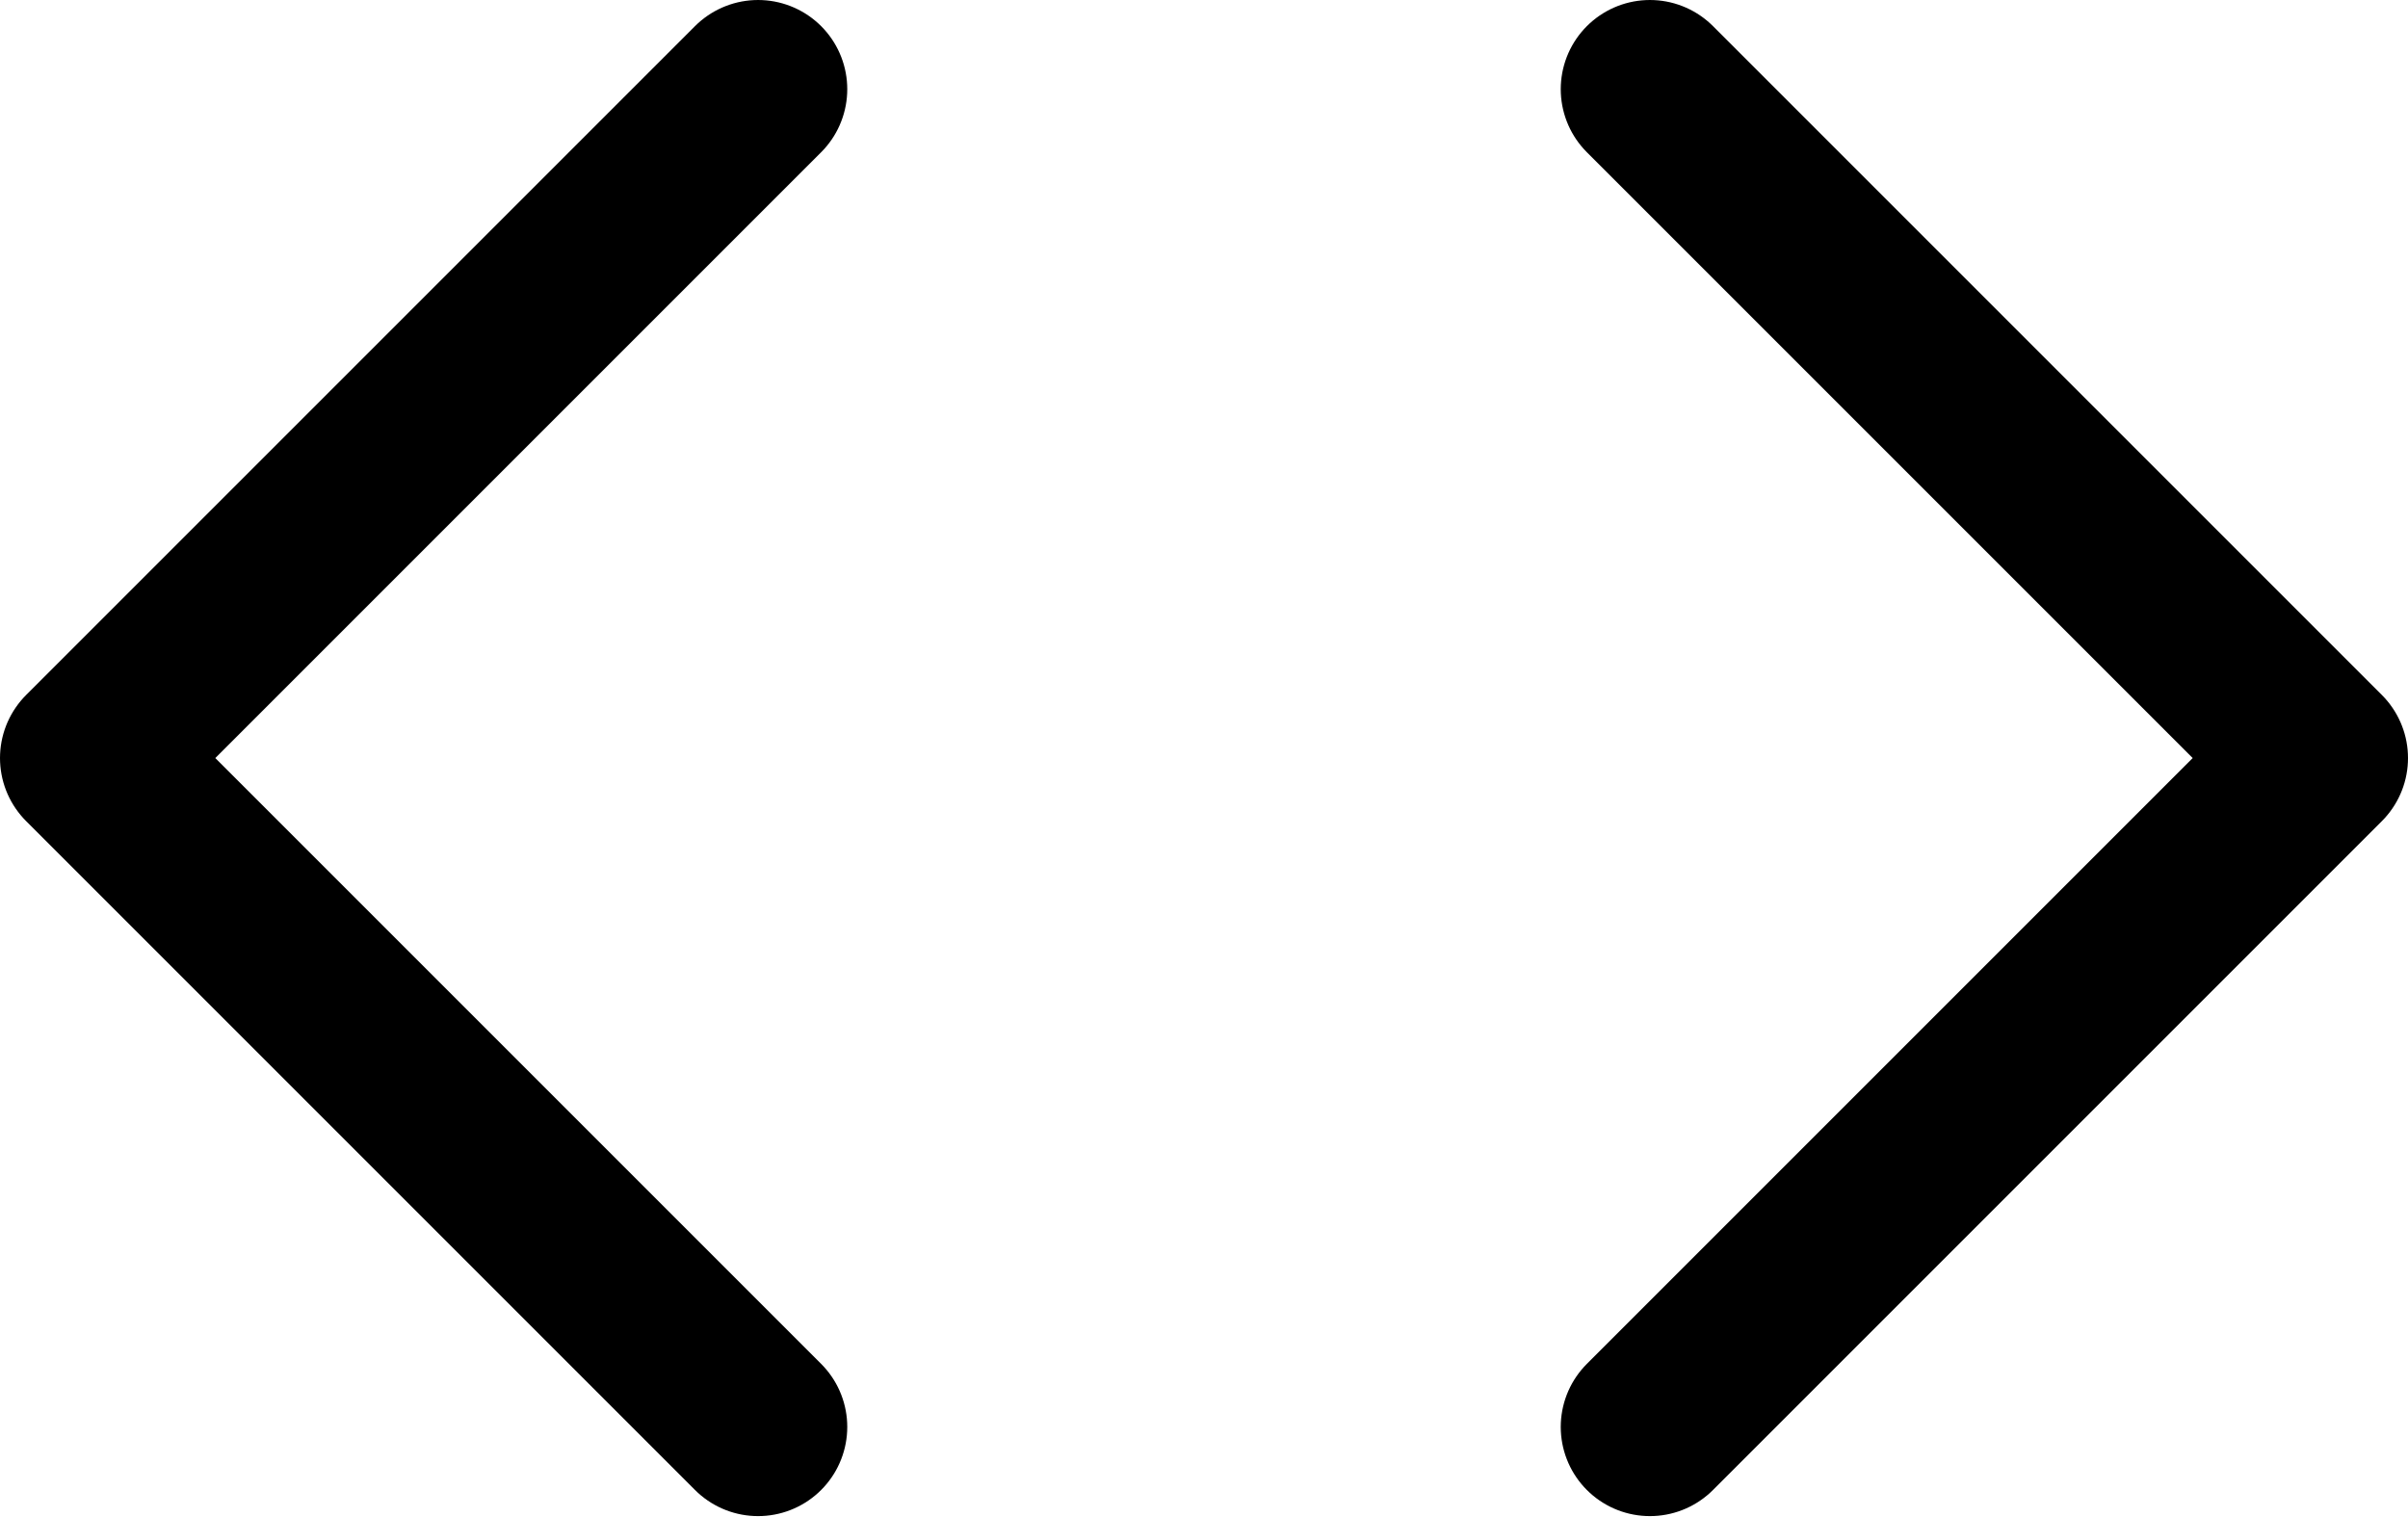
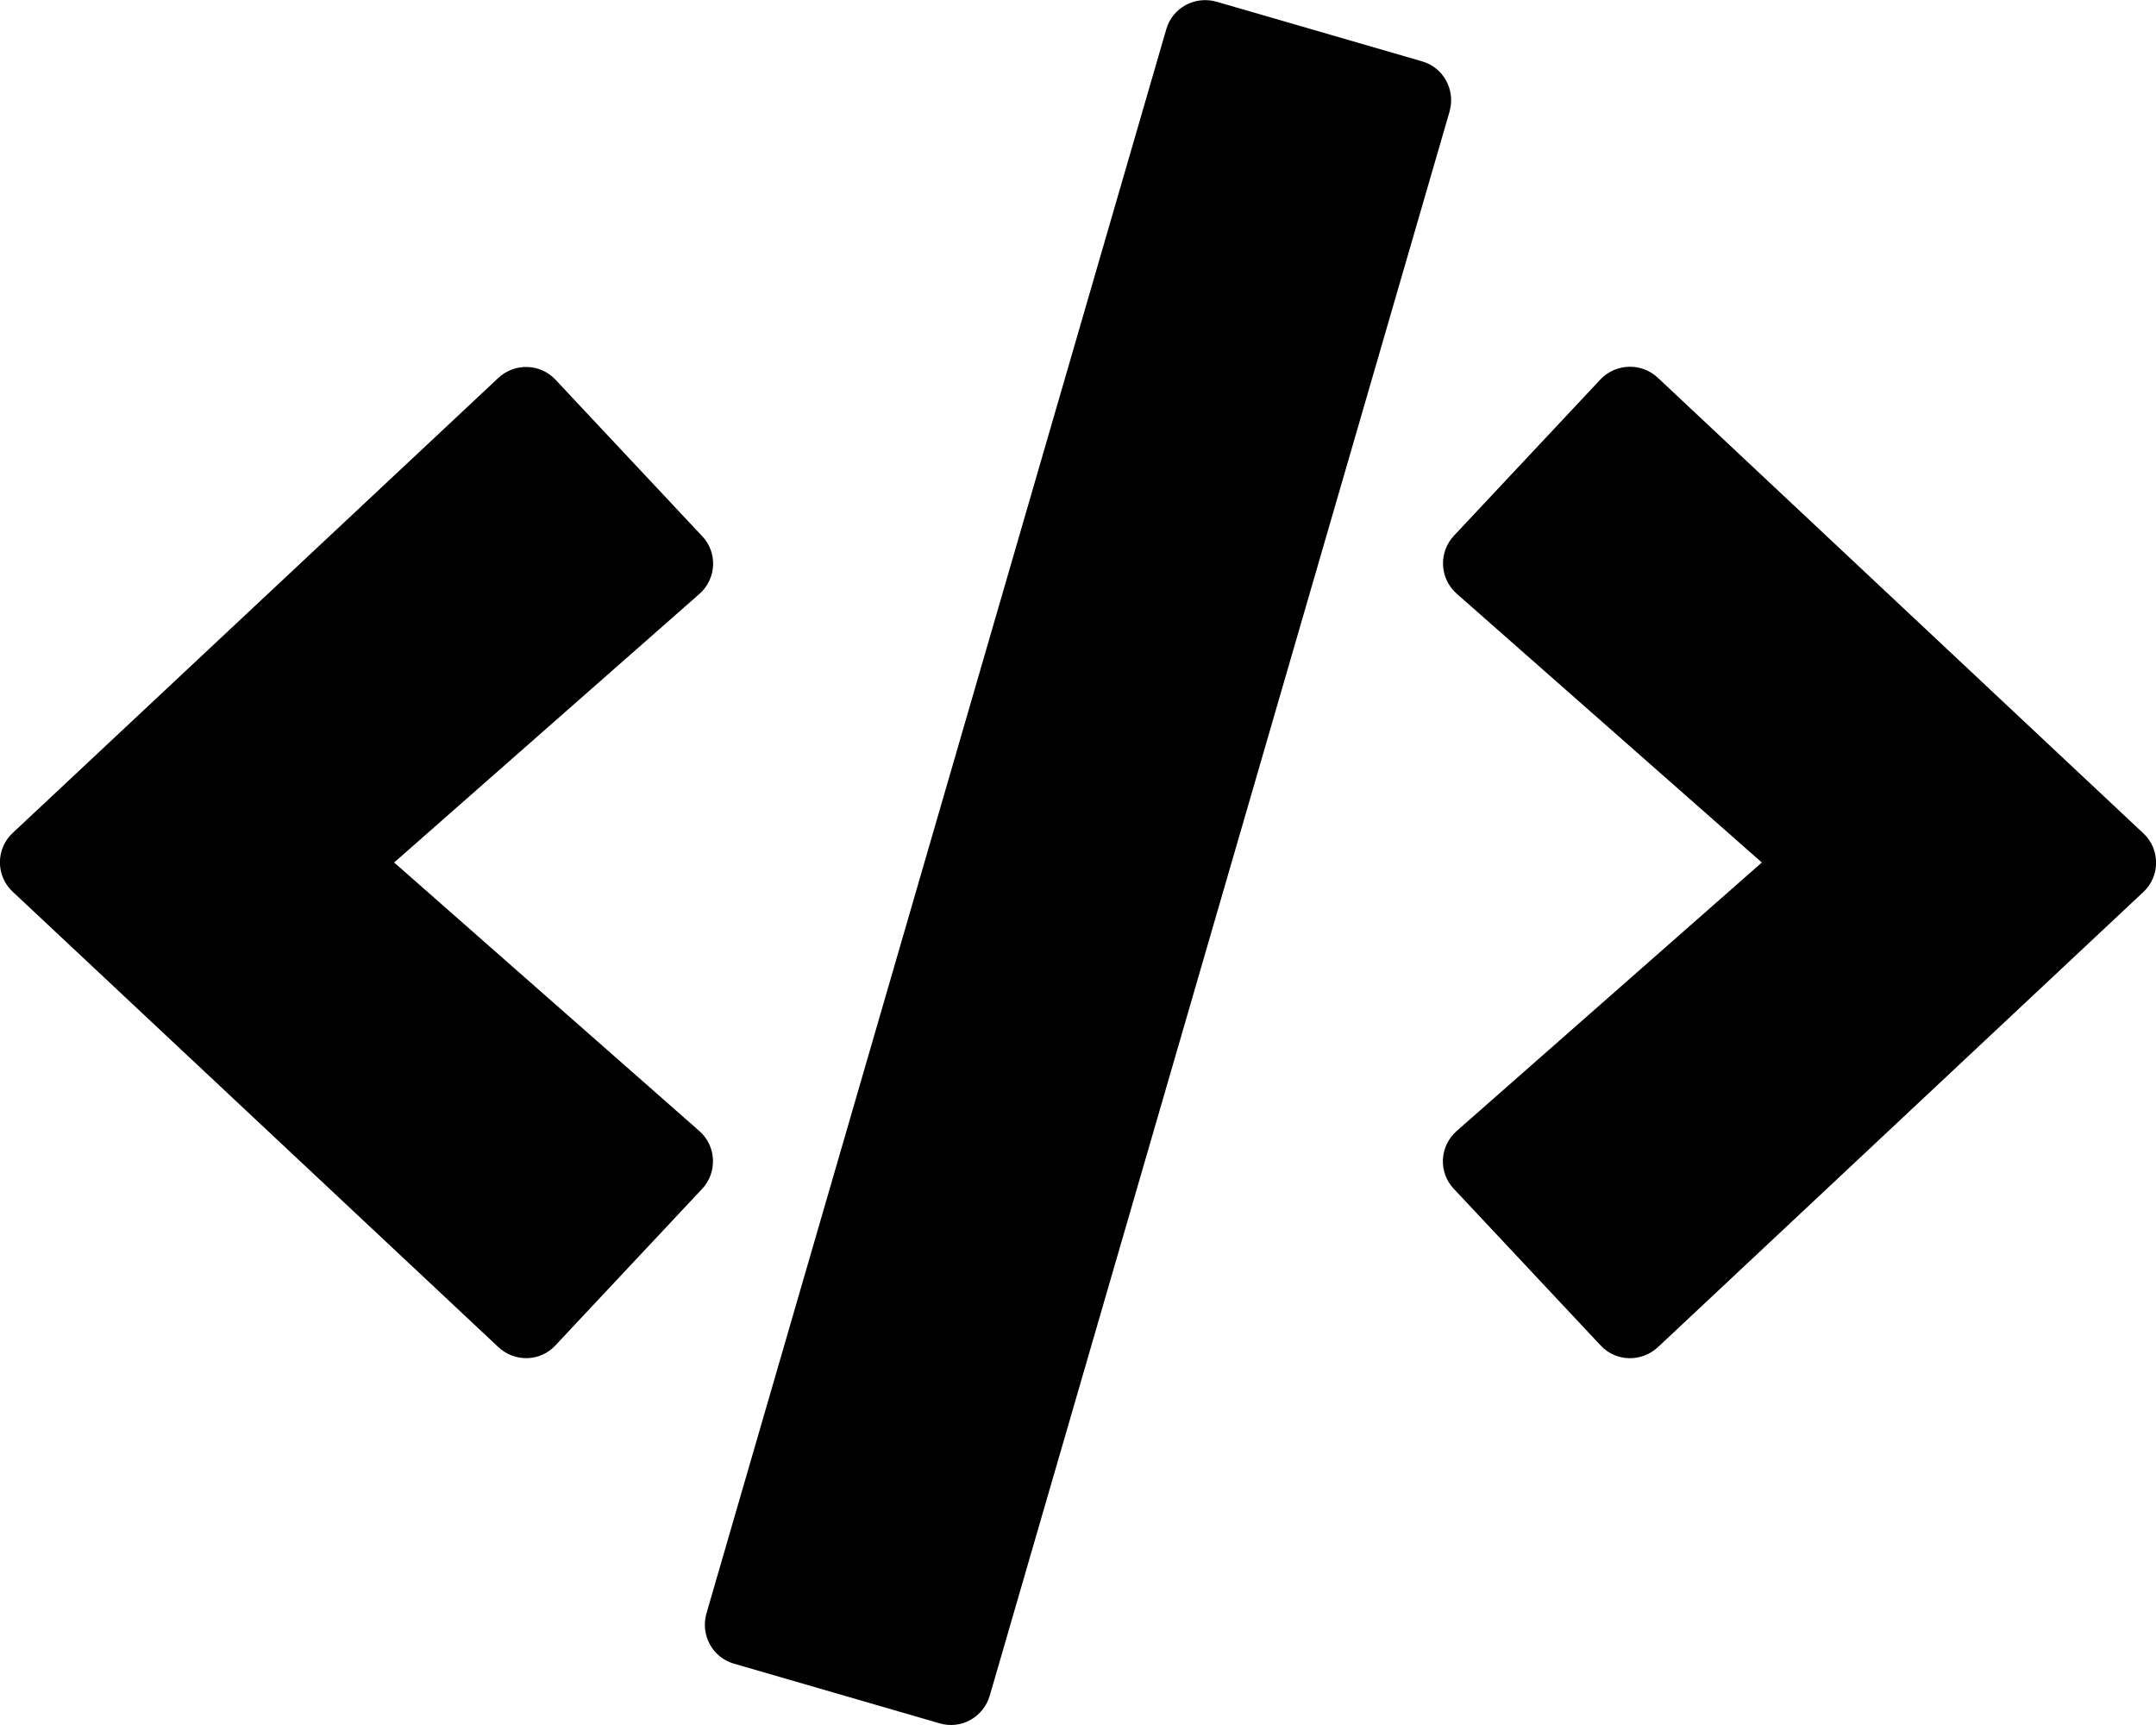
- <svg xmlns="http://www.w3.org/2000/svg" width="27" height="17" viewBox="0 0 27 17" fill="none">
-   <path d="M18.5 16L26 8.5L18.5 1" stroke="black" stroke-width="2" stroke-linecap="round" stroke-linejoin="round" />
-   <path d="M8.5 1L1 8.5L8.5 16" stroke="black" stroke-width="2" stroke-linecap="round" stroke-linejoin="round" />
+ <svg xmlns="http://www.w3.org/2000/svg" aria-hidden="true" focusable="false" data-prefix="fas" data-icon="code" class="svg-inline--fa fa-code fa-w-20" role="img" viewBox="0 0 640 512">
+   <path fill="currentColor" stroke="currentColor" stroke-width="0" d="M278.9 511.5l-61-17.7c-6.4-1.8-10-8.5-8.2-14.9L346.2 8.7c1.8-6.4 8.5-10 14.9-8.2l61 17.7c6.4 1.8 10 8.5 8.2 14.9L293.8 503.3c-1.9 6.4-8.5 10.1-14.9 8.2zm-114-112.2l43.5-46.4c4.6-4.9 4.3-12.7-.8-17.2L117 256l90.6-79.7c5.1-4.5 5.5-12.3.8-17.2l-43.5-46.4c-4.5-4.8-12.1-5.1-17-.5L3.8 247.2c-5.1 4.7-5.1 12.8 0 17.5l144.1 135.1c4.9 4.6 12.5 4.4 17-.5zm327.2.6l144.1-135.1c5.1-4.7 5.1-12.8 0-17.5L492.1 112.1c-4.8-4.5-12.4-4.3-17 .5L431.6 159c-4.6 4.9-4.3 12.7.8 17.2L523 256l-90.6 79.7c-5.1 4.5-5.5 12.3-.8 17.2l43.5 46.4c4.5 4.9 12.1 5.1 17 .6z" />
</svg>
